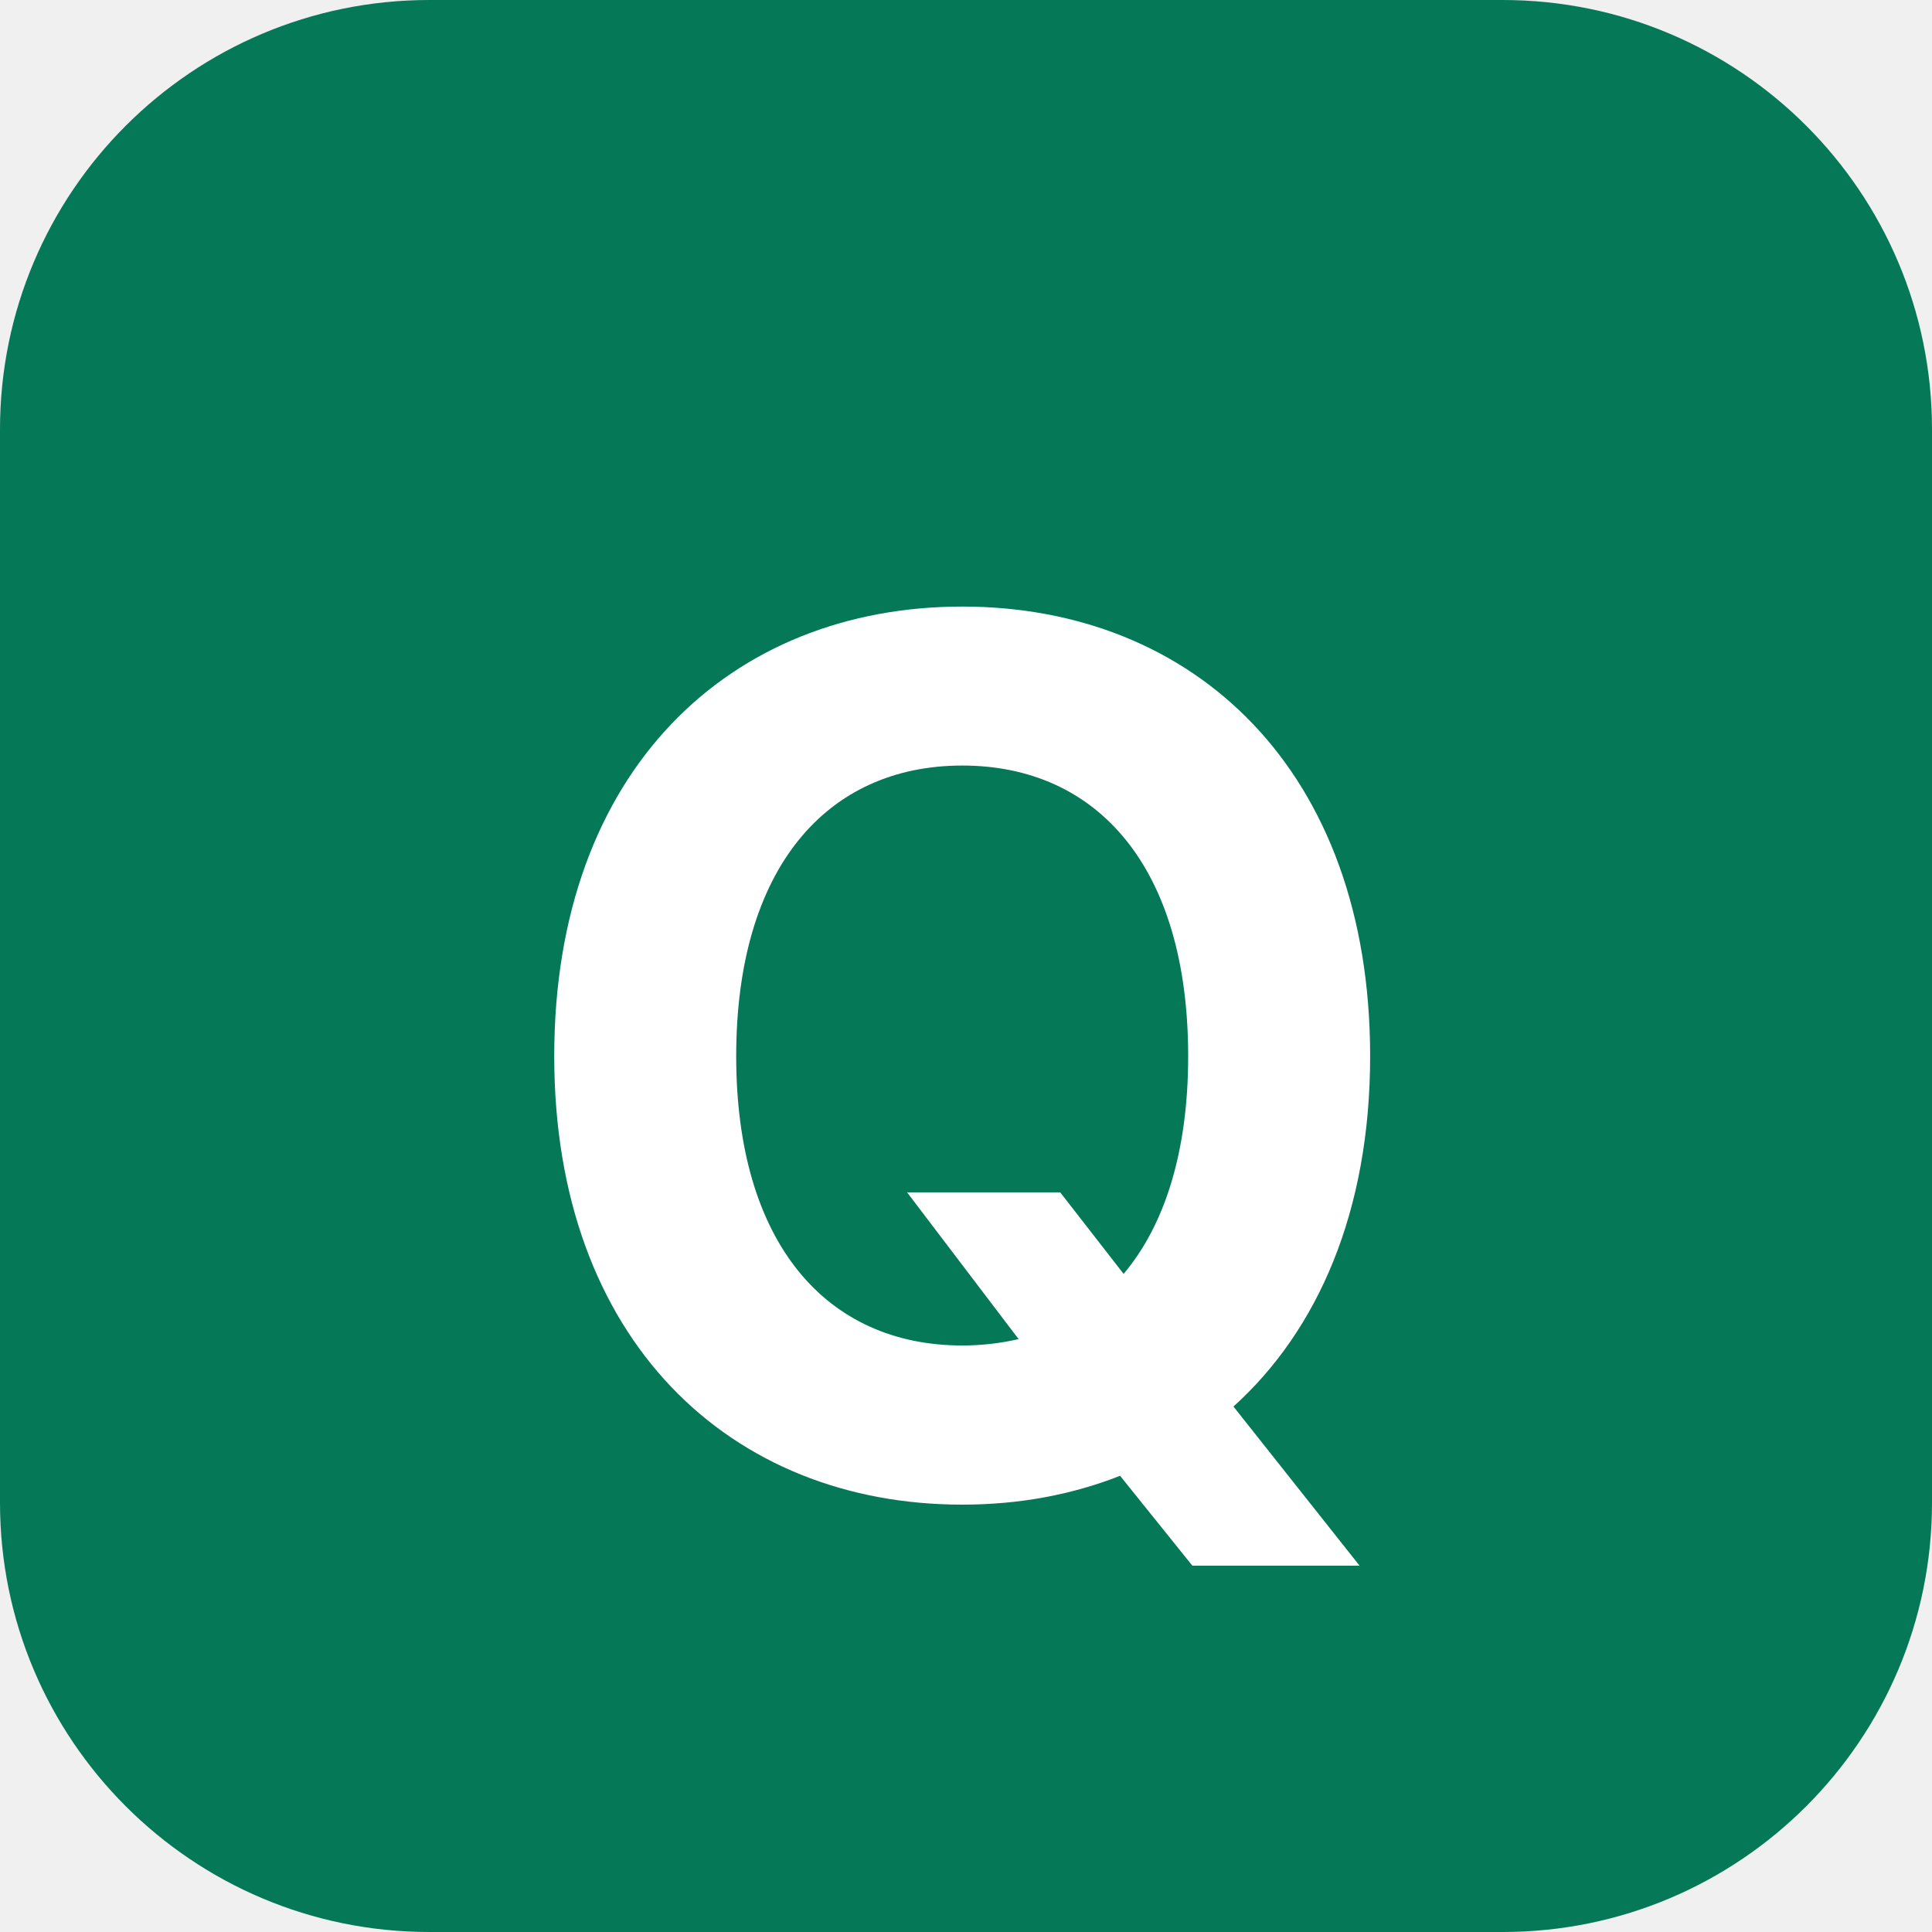
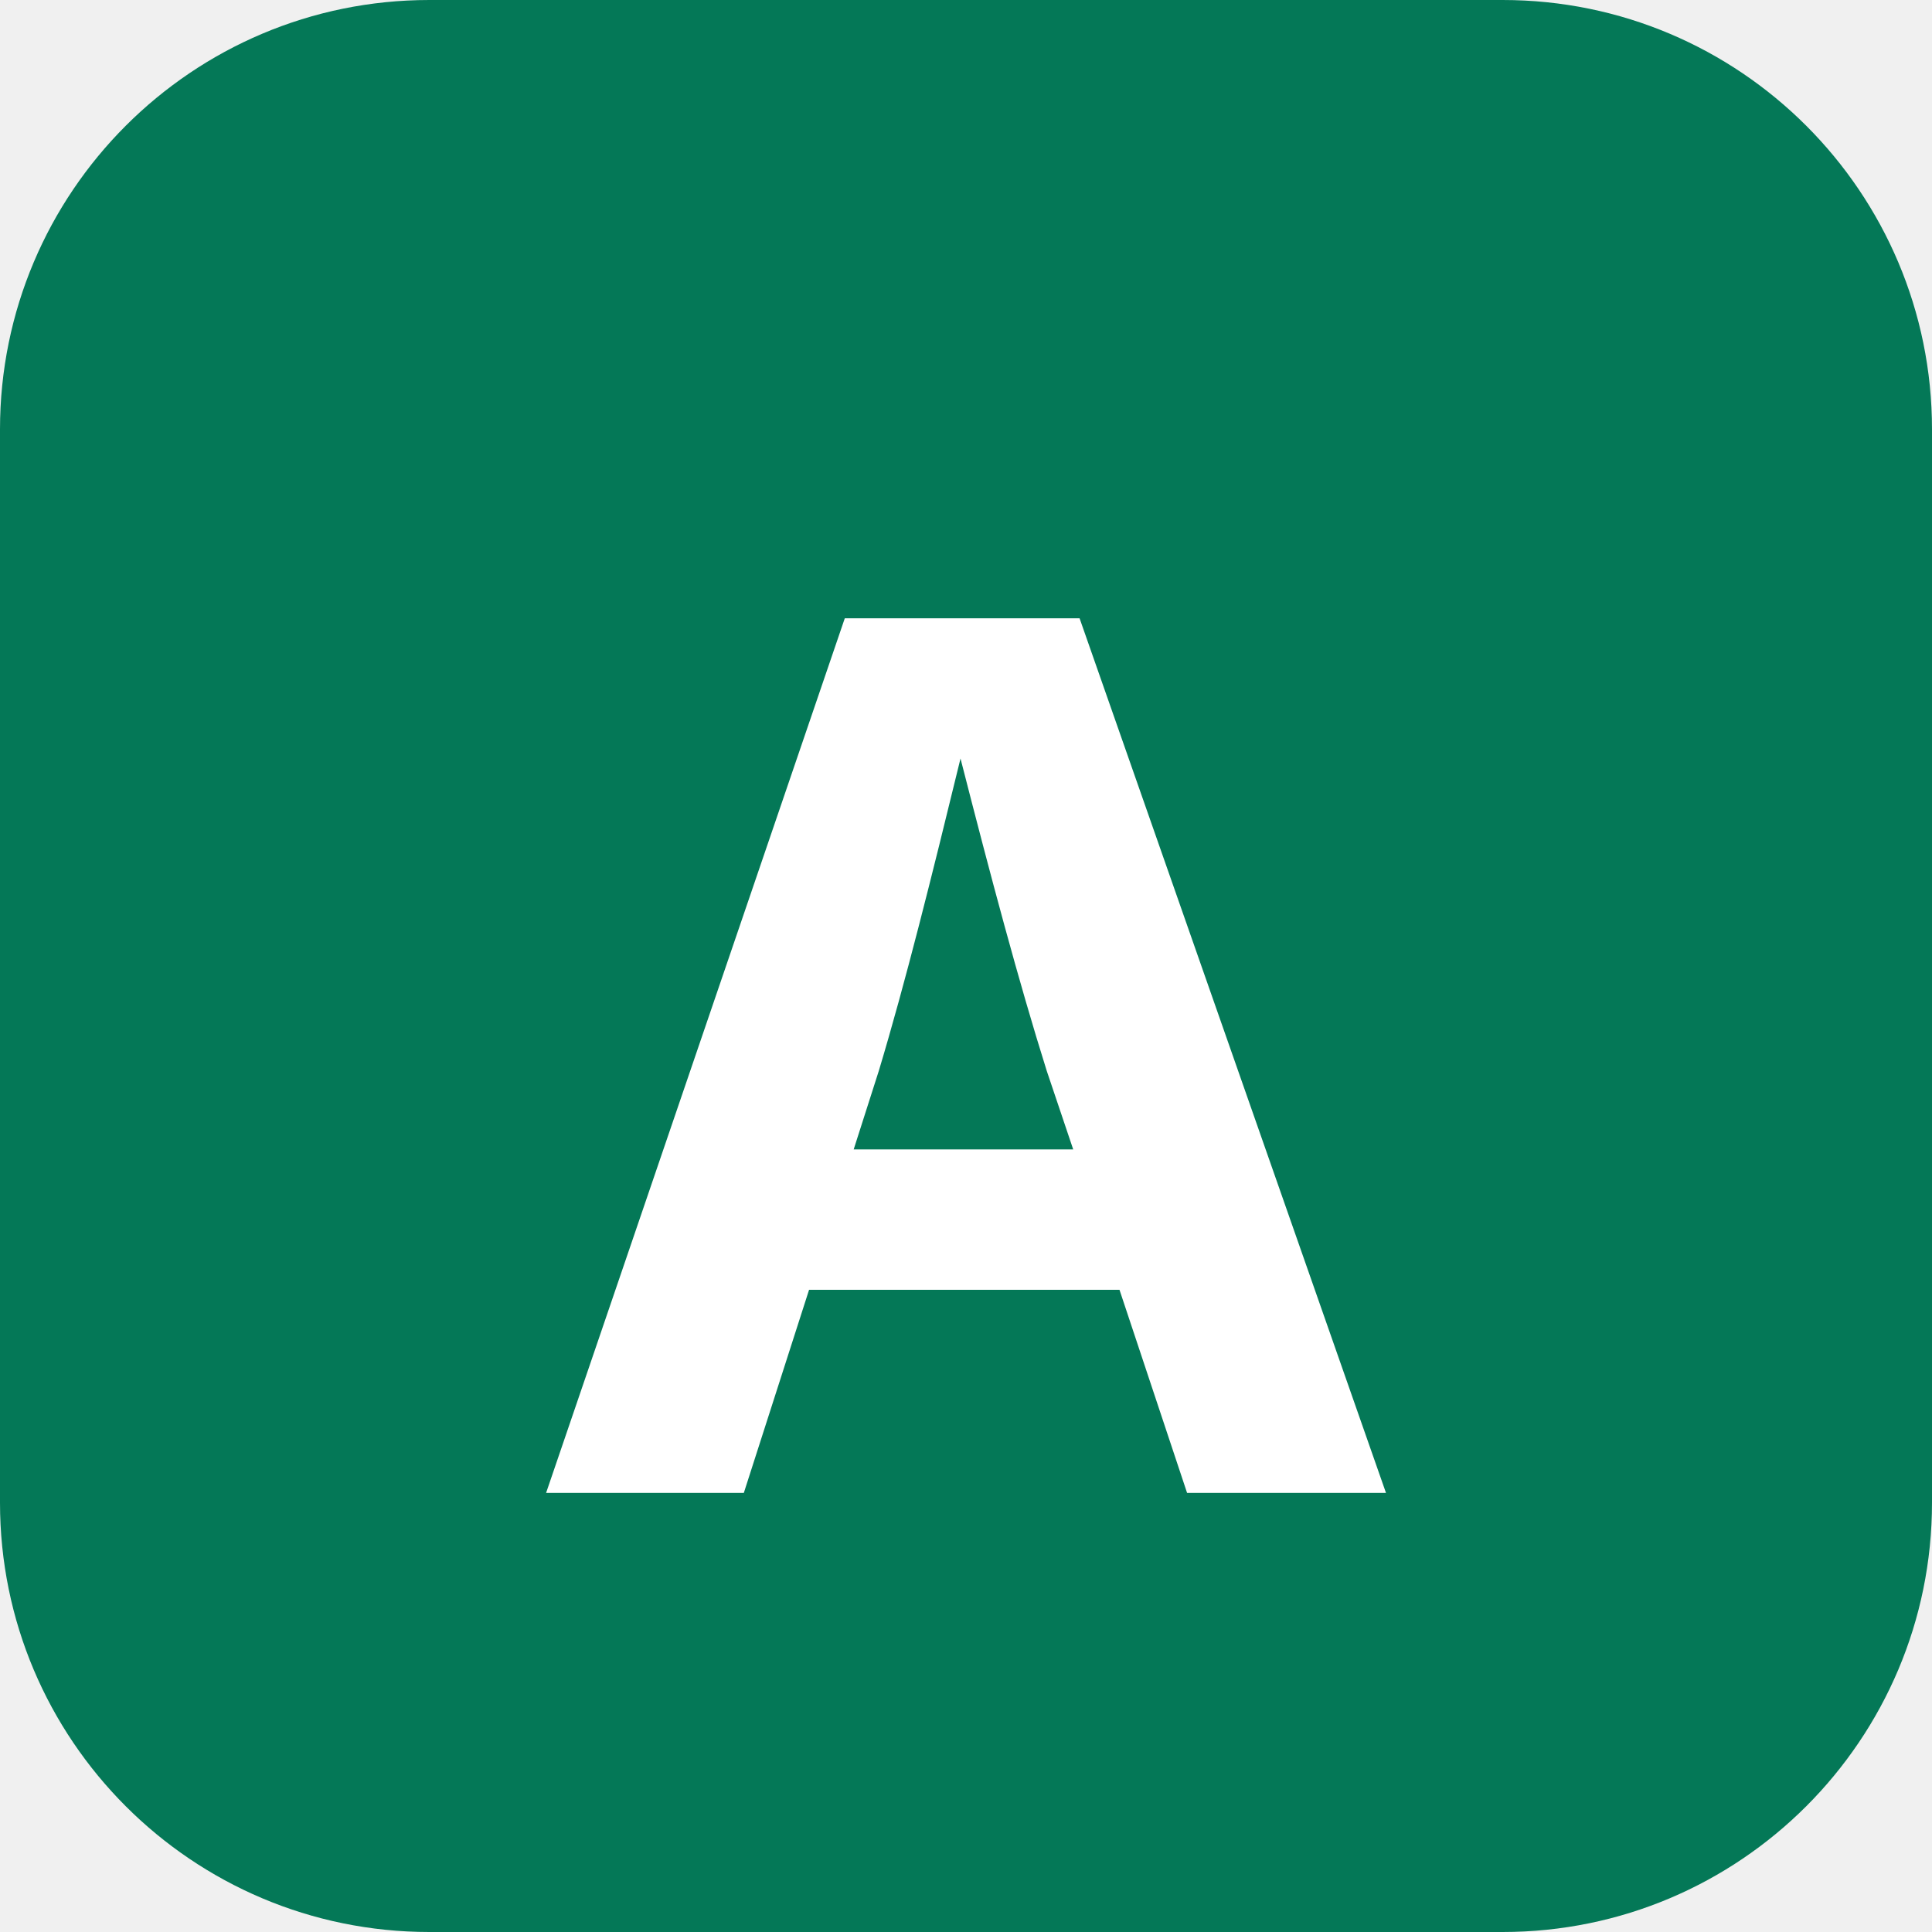
<svg xmlns="http://www.w3.org/2000/svg" viewBox="0 0 180 180">
  <rect width="180" height="180" rx="40" fill="#047857" />
-   <text x="50%" y="54%" text-anchor="middle" dominant-baseline="middle" font-family="ui-sans-serif, system-ui, -apple-system, Segoe UI, sans-serif" font-size="112" font-weight="700" fill="#ffffff">Q</text>
+   <text x="50%" y="54%" text-anchor="middle" dominant-baseline="middle" font-family="ui-sans-serif, system-ui, -apple-system, Segoe UI, sans-serif" font-size="112" font-weight="700" fill="#ffffff">A</text>
</svg>
